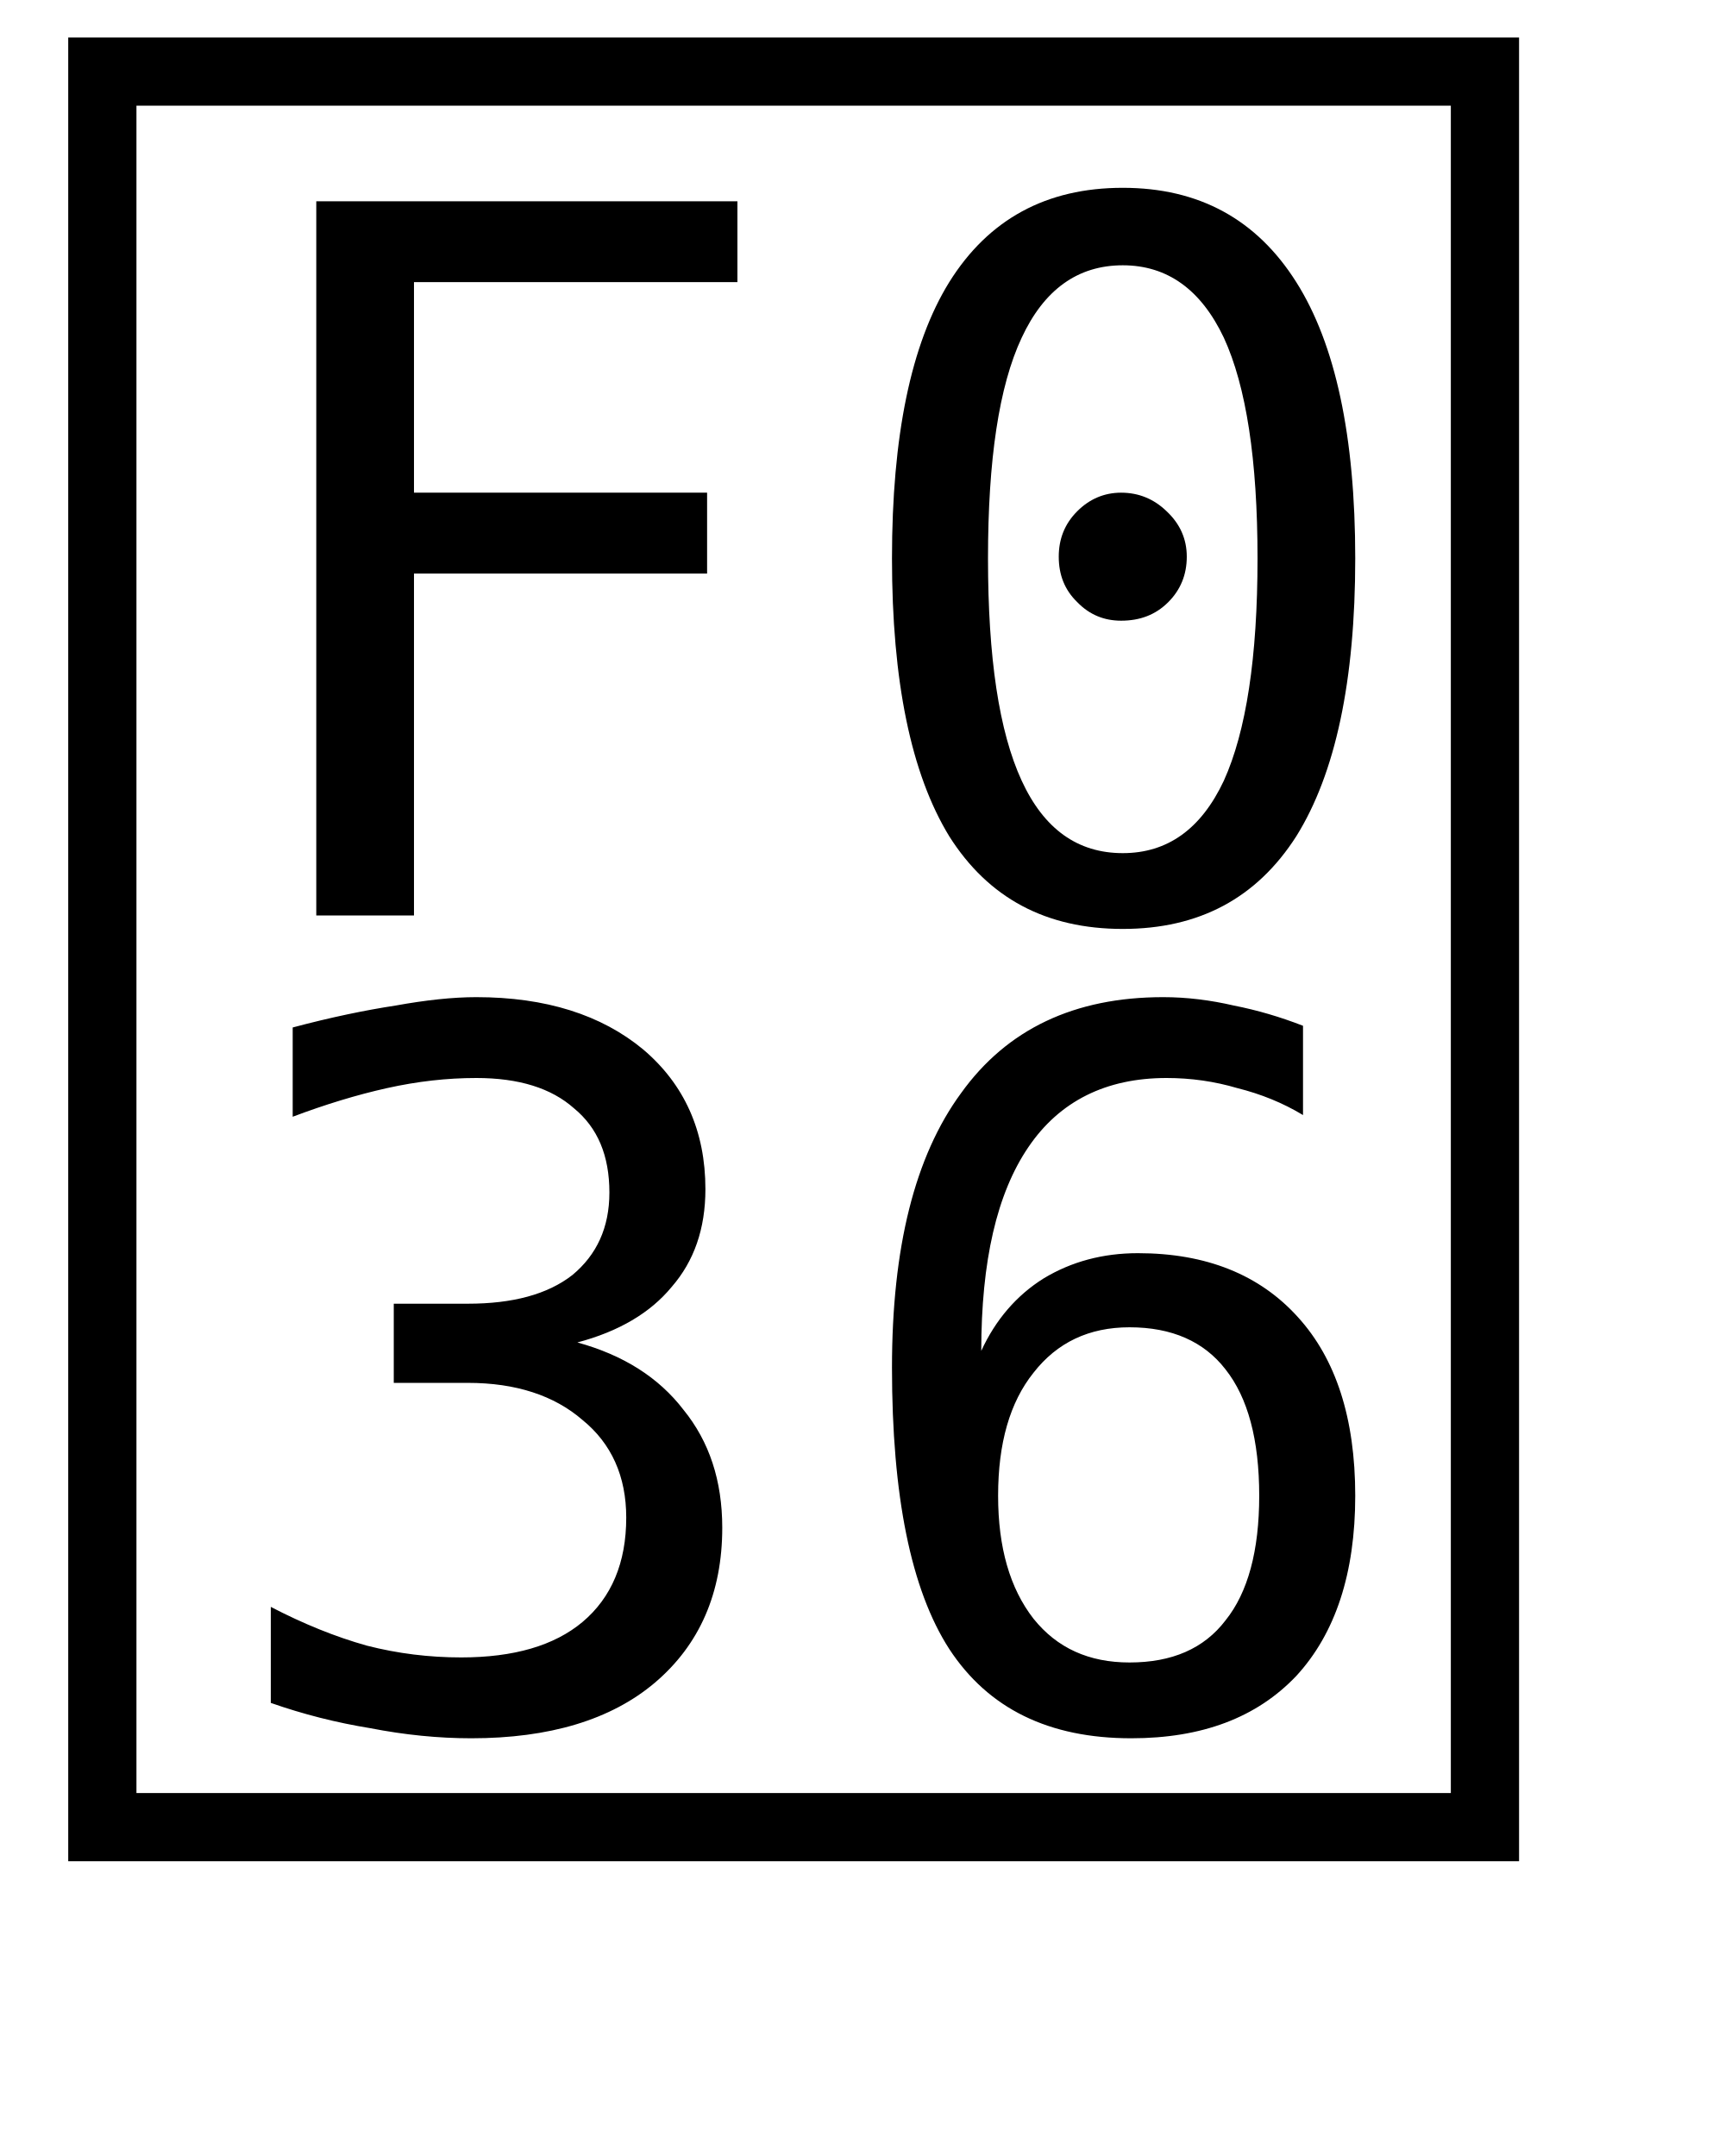
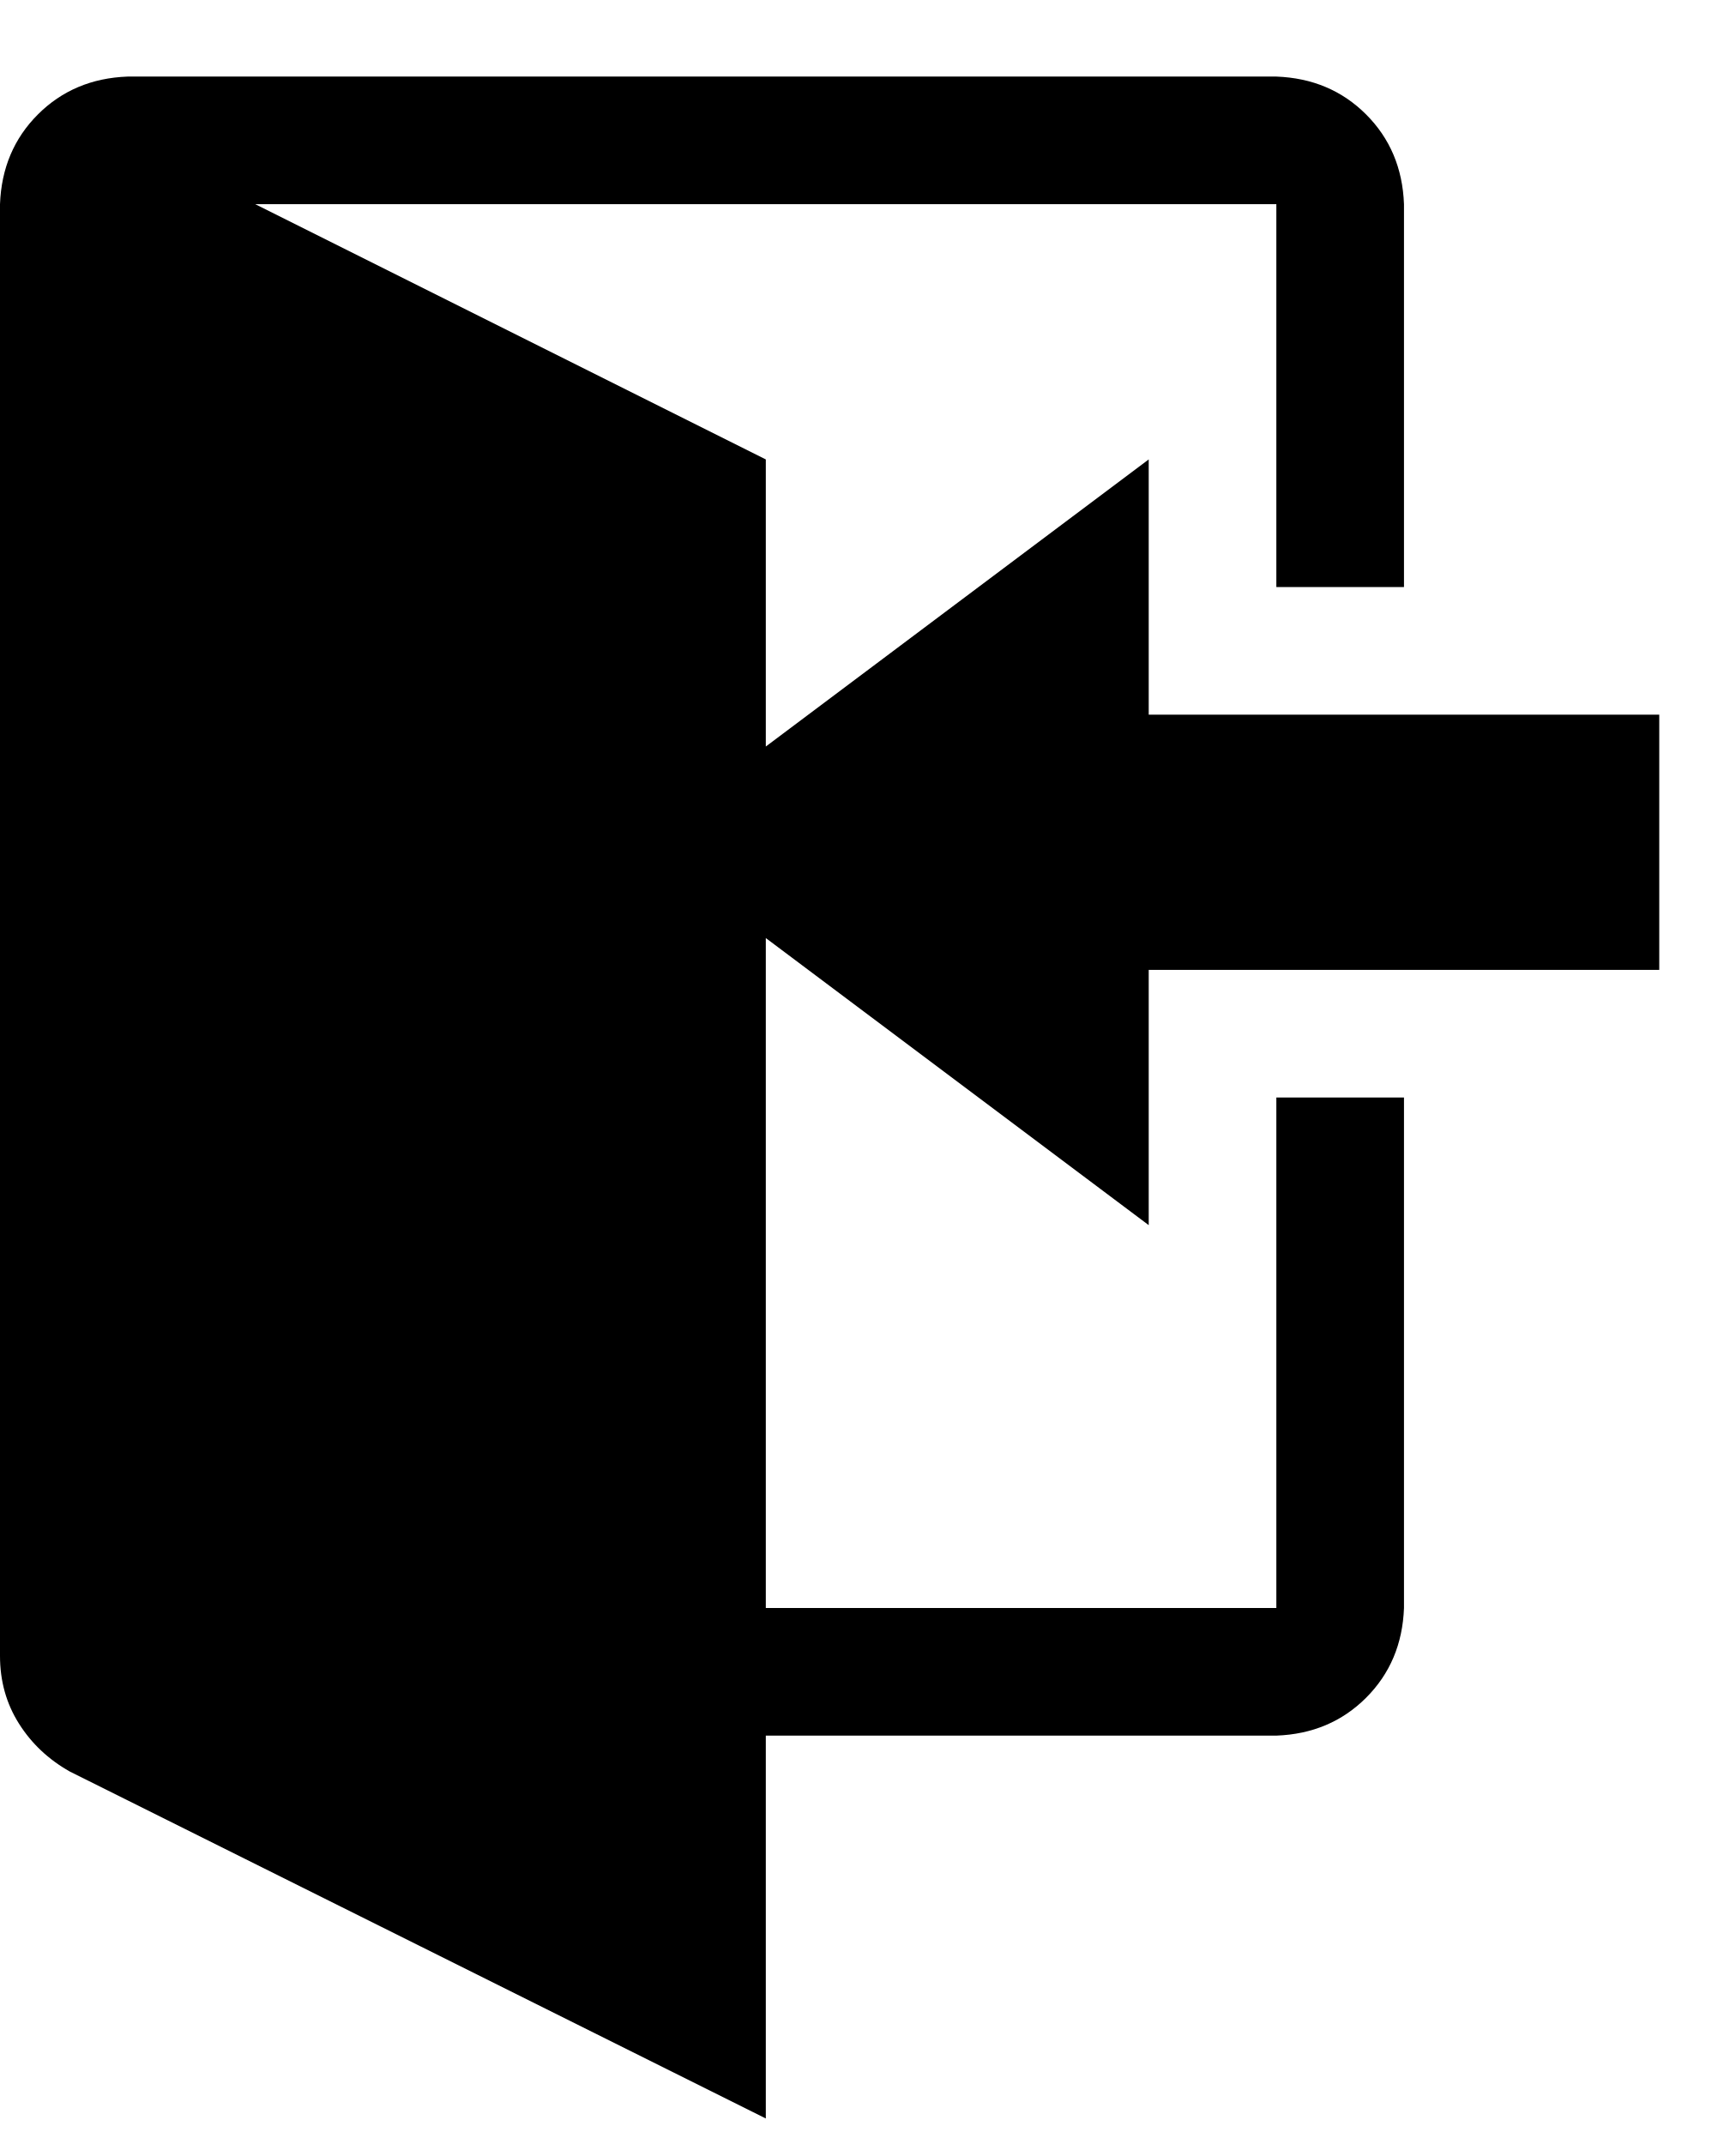
- <svg xmlns="http://www.w3.org/2000/svg" width="16" height="20" viewBox="0 0 16 20">
-   <text font-size="20" font-family="github-octicons" fill="#000" fill-rule="evenodd">
-     <tspan x="0" y="16"></tspan>
-   </text>
+ <svg xmlns="http://www.w3.org/2000/svg" width="17px" height="21px" viewBox="0 0 17 21" version="1.1">
+   <defs />
+   <g id="Page-1" stroke="none" stroke-width="1" fill="none" fill-rule="evenodd">
+     <g id="icon-signin" fill="#000000">
+       <path d="M7.5,9.188 L7.5,15.75 L12.5,15.75 L12.5,10.75 L13.75,10.75 L13.75,15.75 C13.737,16.102 13.613,16.395 13.379,16.629 C13.145,16.863 12.852,16.987 12.5,17 L7.5,17 L7.5,20.75 L0.684,17.352 C0.475,17.234 0.309,17.078 0.186,16.883 C0.062,16.687 0,16.466 0,16.219 L0,2 C0.013,1.648 0.137,1.355 0.371,1.121 C0.605,0.887 0.898,0.763 1.25,0.75 L12.5,0.75 C12.852,0.763 13.145,0.887 13.379,1.121 C13.613,1.355 13.737,1.648 13.75,2 L13.75,5.75 L12.5,5.75 L12.5,2 L2.5,2 L7.5,4.5 L7.5,7.312 L11.25,4.5 L11.25,7 L16.25,7 L16.25,9.5 L11.25,9.5 L11.25,12 L7.5,9.188 Z" id="" />
+     </g>
+   </g>
</svg>
